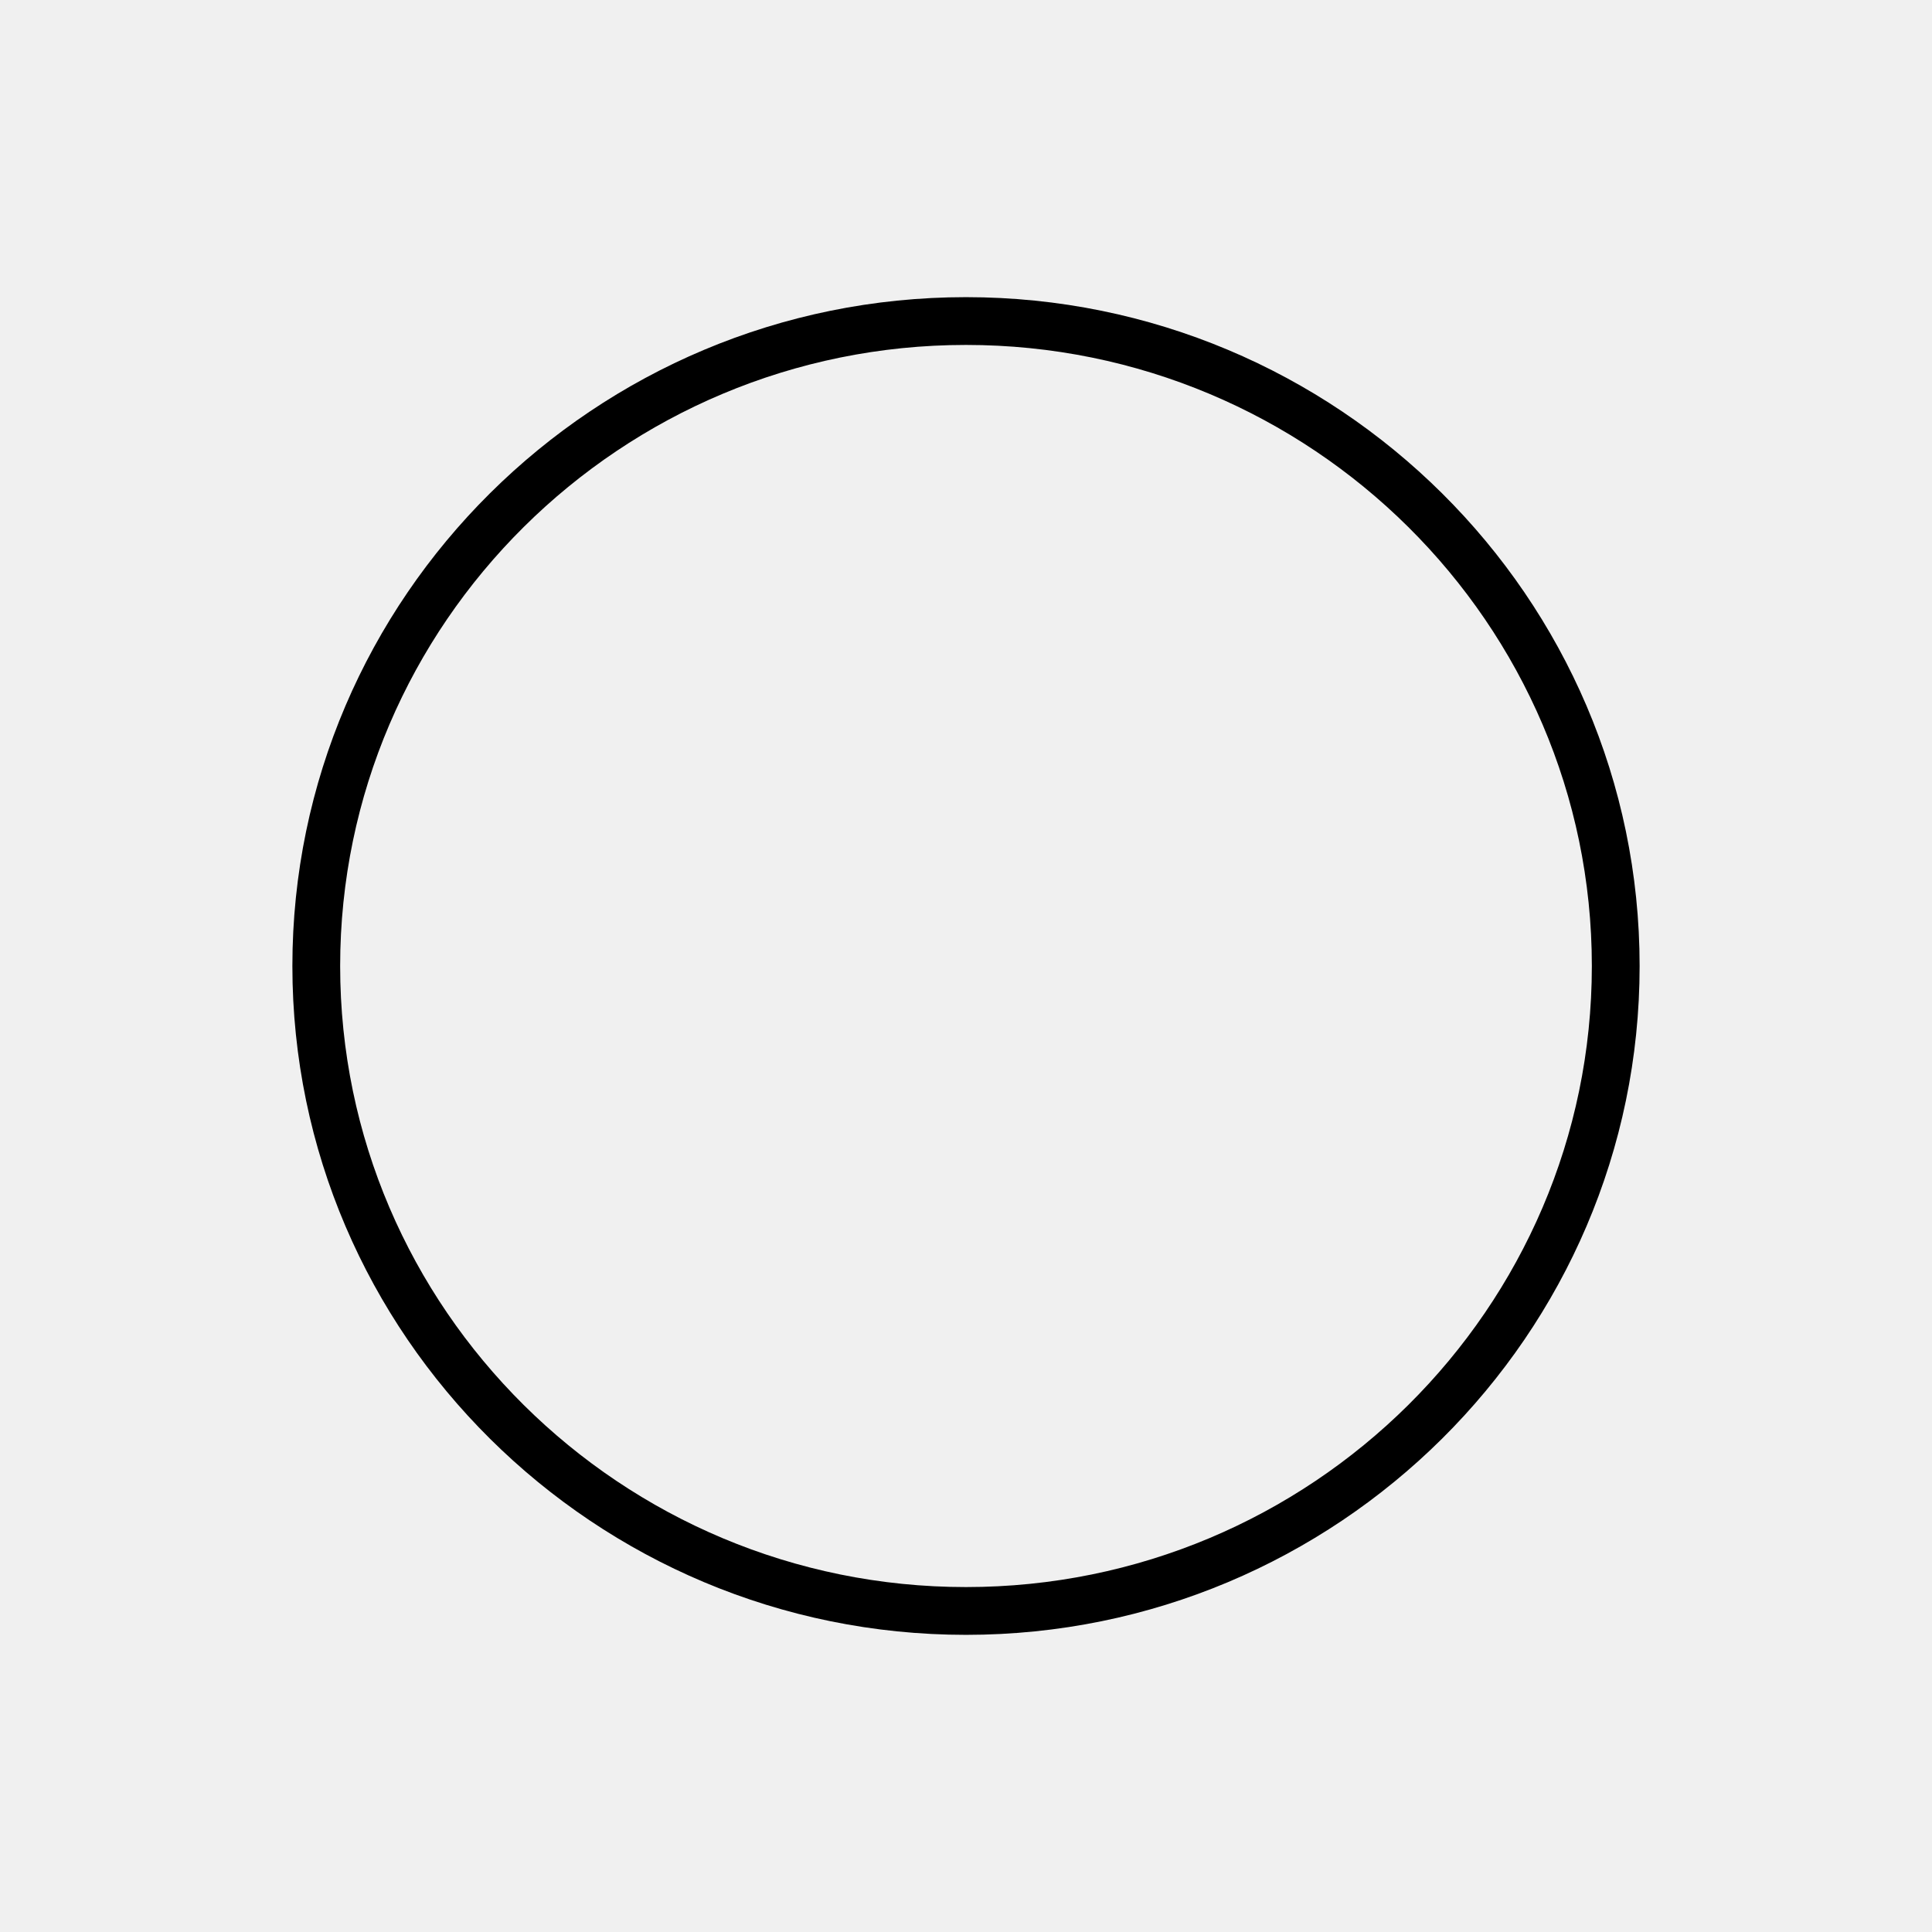
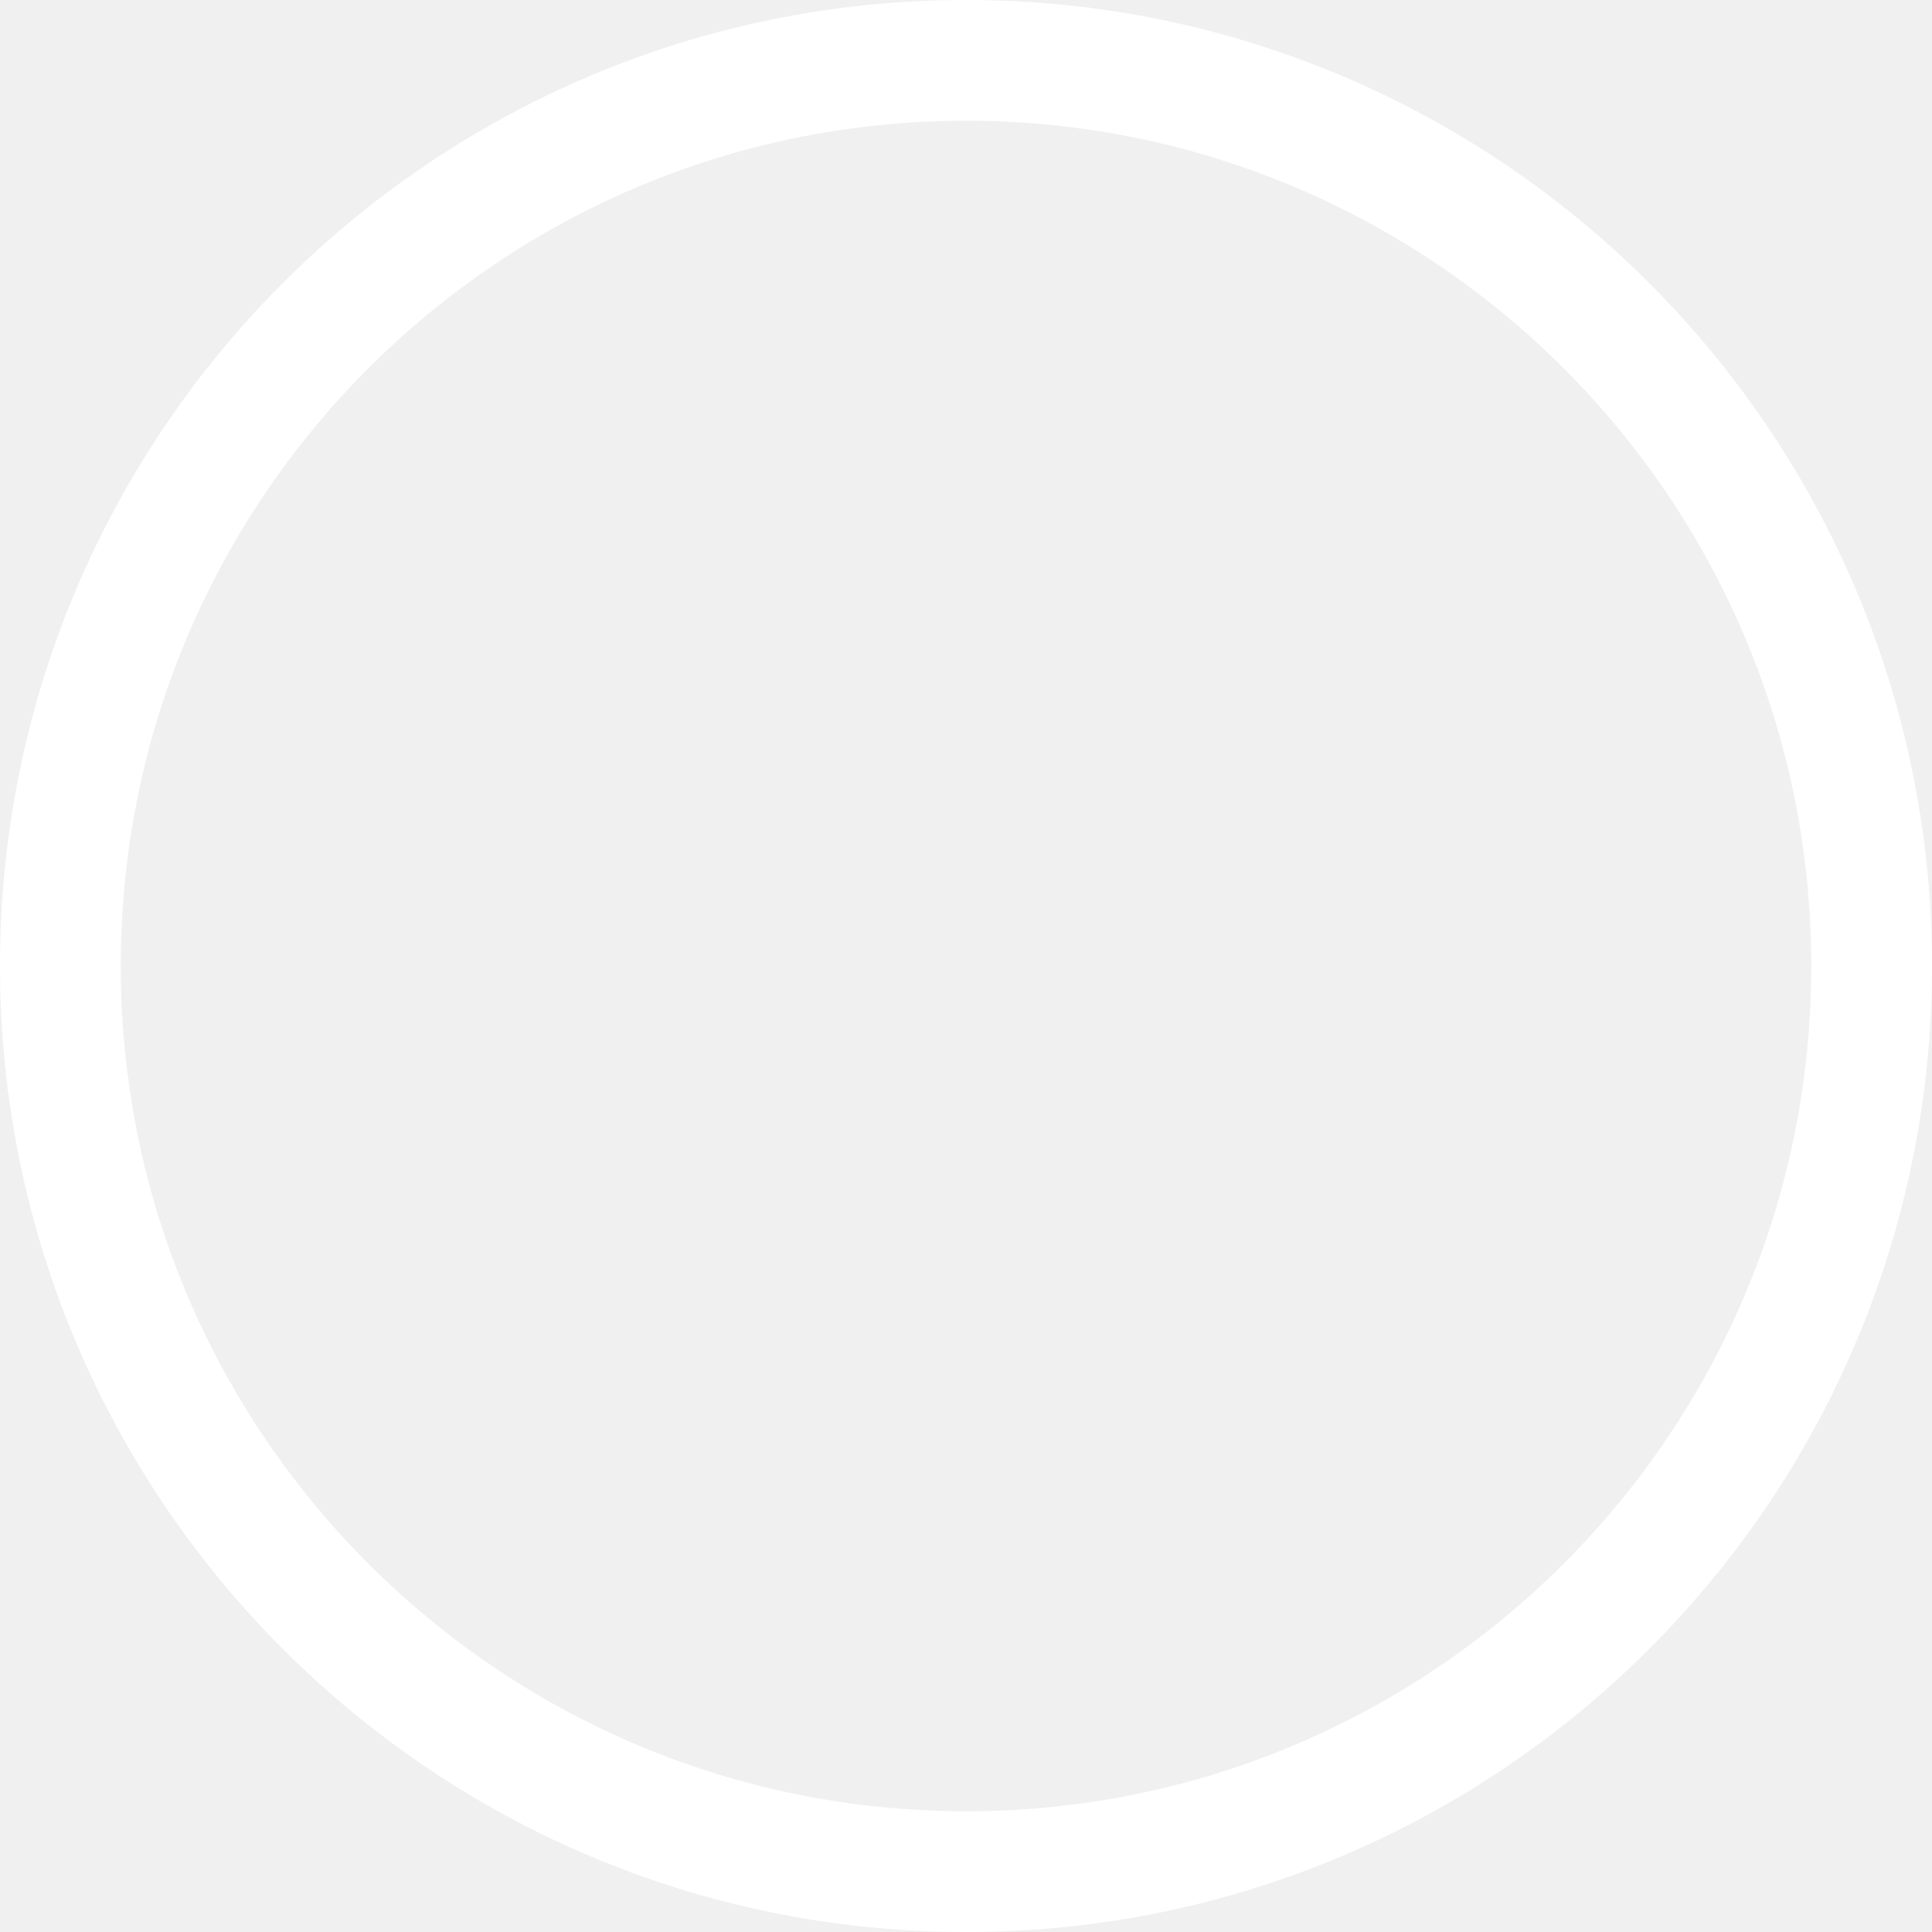
- <svg xmlns="http://www.w3.org/2000/svg" viewBox="0 0 404.4 404.4">
-   <defs>
-     <style>.cls-1{fill:#000;stroke-width:0}.cls-2{display:none}</style>
-   </defs>
-   <path class="cls-1" d="M202.2 342.2c-77.7 0-141-62.8-141-140s63.3-140 141-140 141 62.8 141 140-63.3 140-141 140Zm0-270c-72.2 0-131 58.3-131 130s58.8 130 131 130 131-58.3 131-130-58.8-130-131-130Z" id="circle" />
+ <svg xmlns="http://www.w3.org/2000/svg" fill="#FFF" width="800px" height="800px" viewBox="0 0 32 32">
+   <path d="M16,32A16,16,0,1,0,0,16,16,16,0,0,0,16,32ZM16,2A14,14,0,1,1,2,16,14,14,0,0,1,16,2Z" />
</svg>
